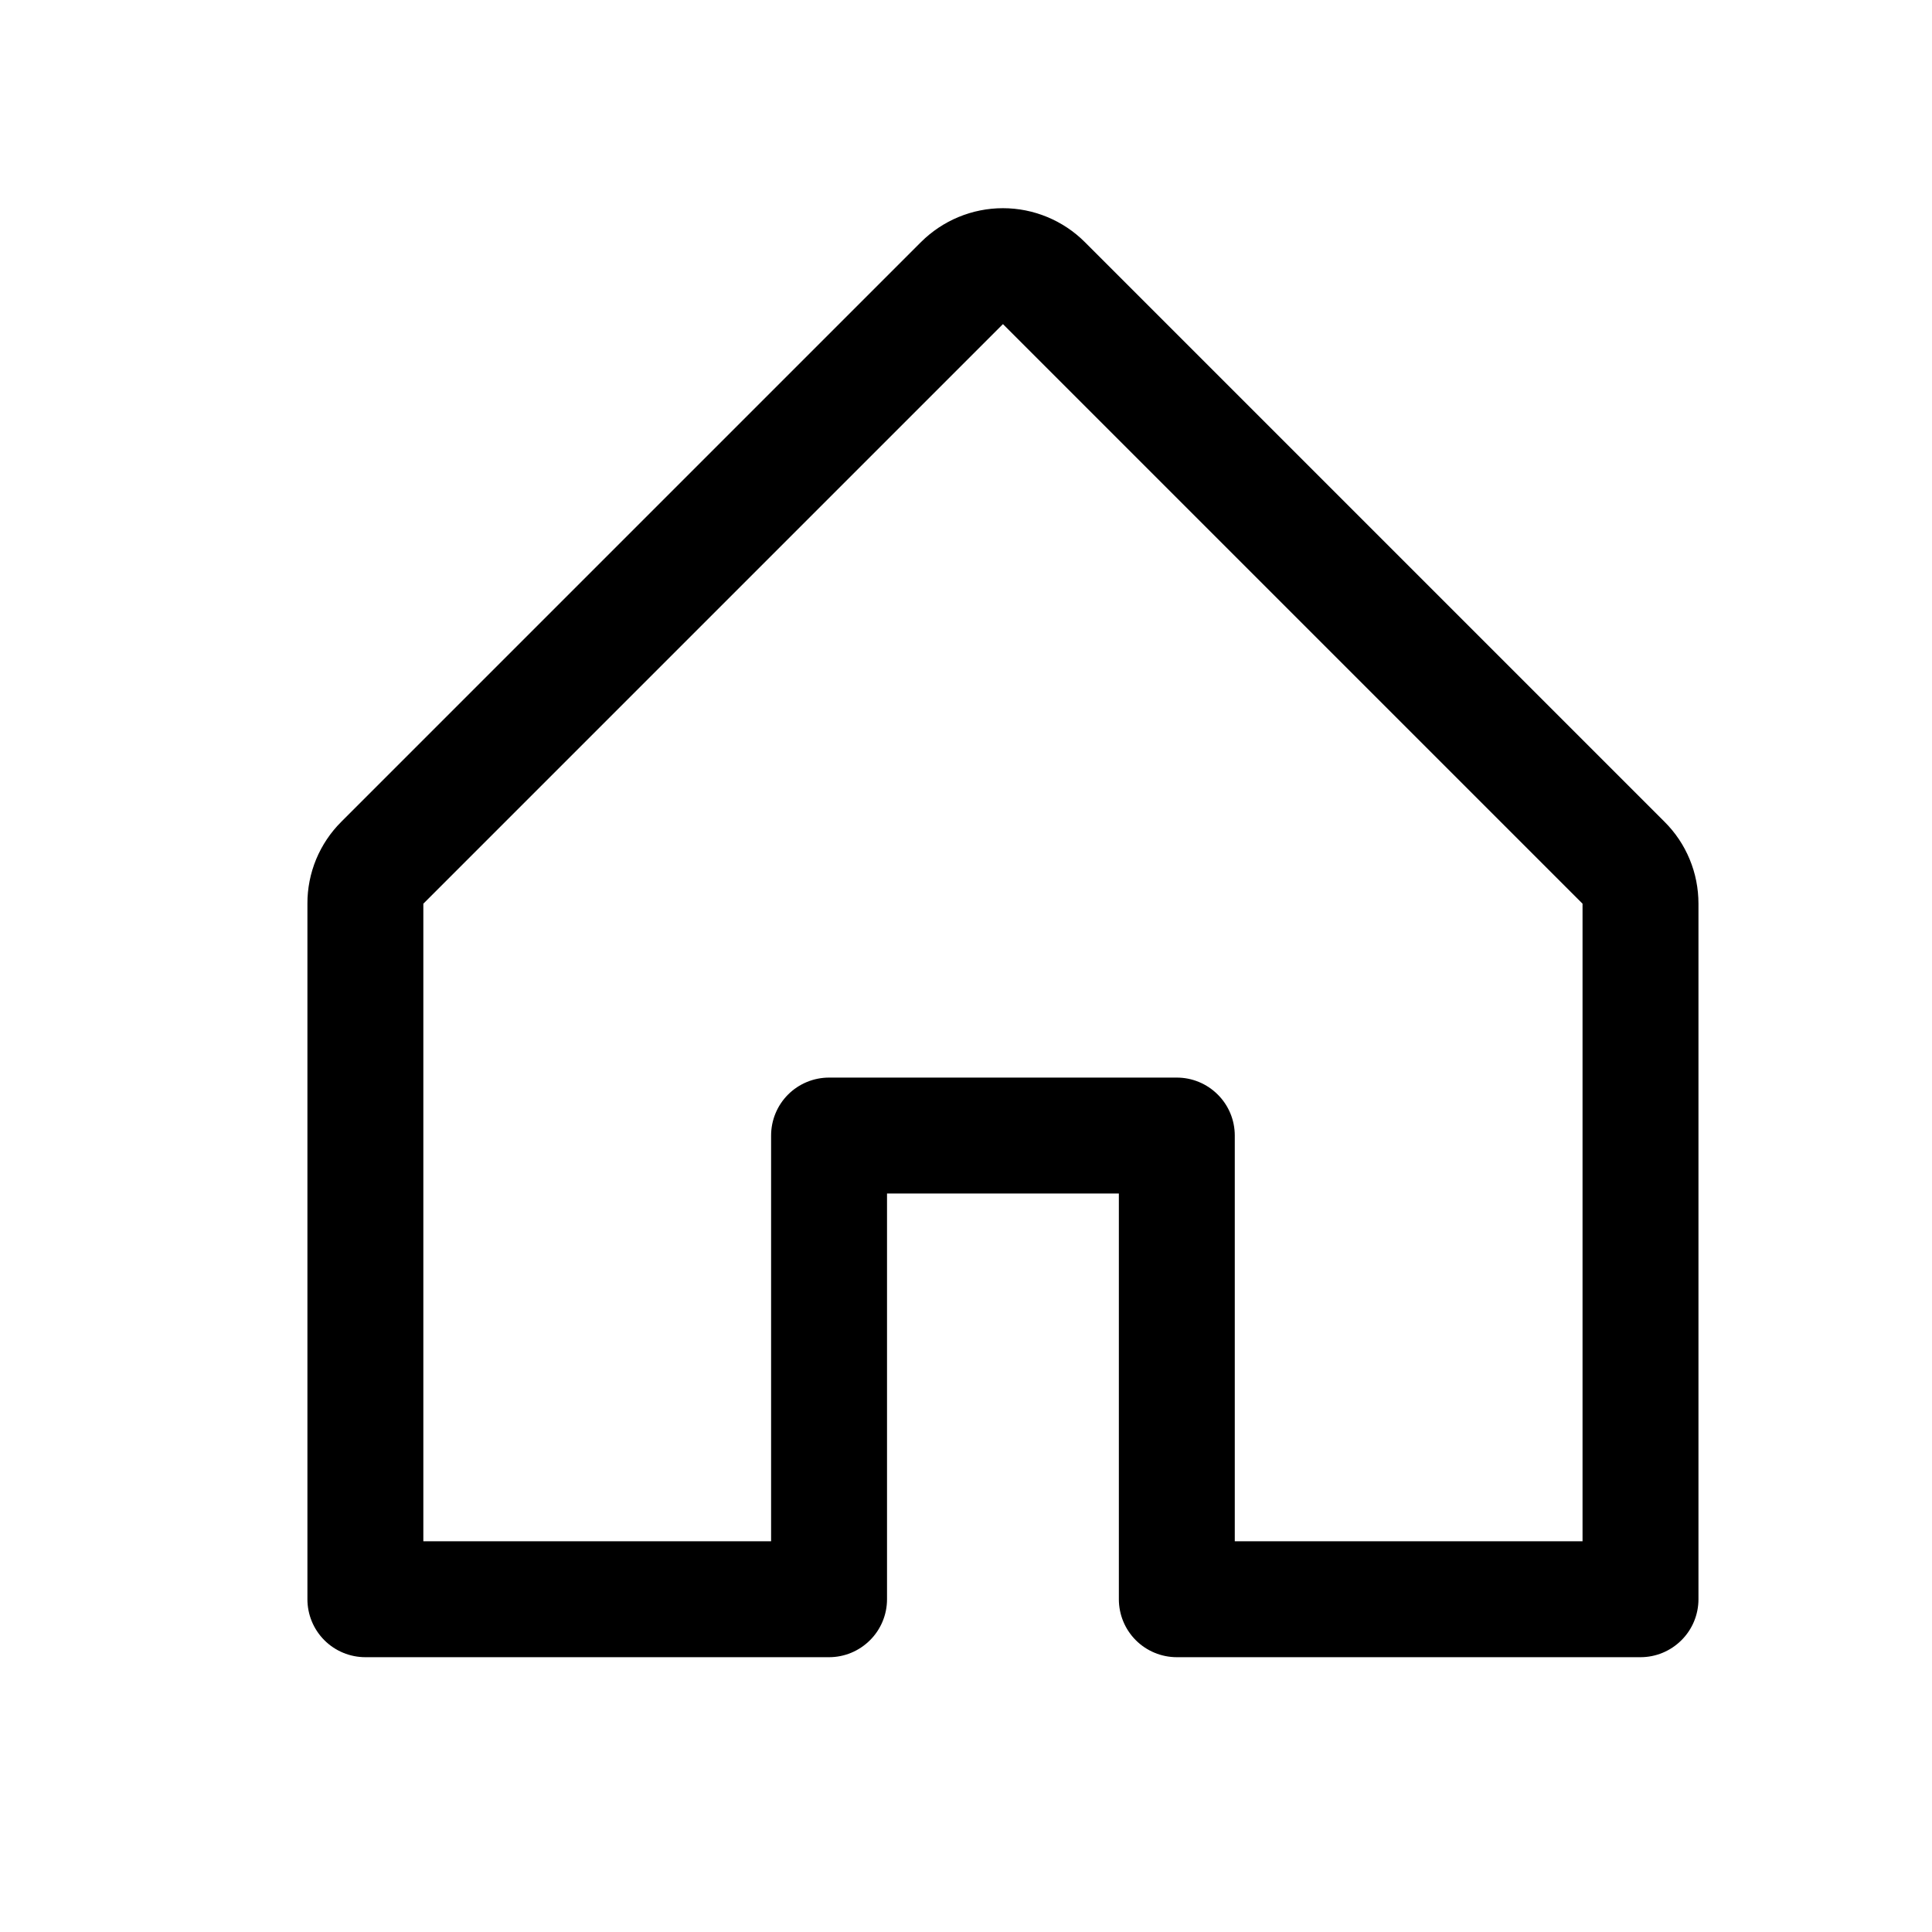
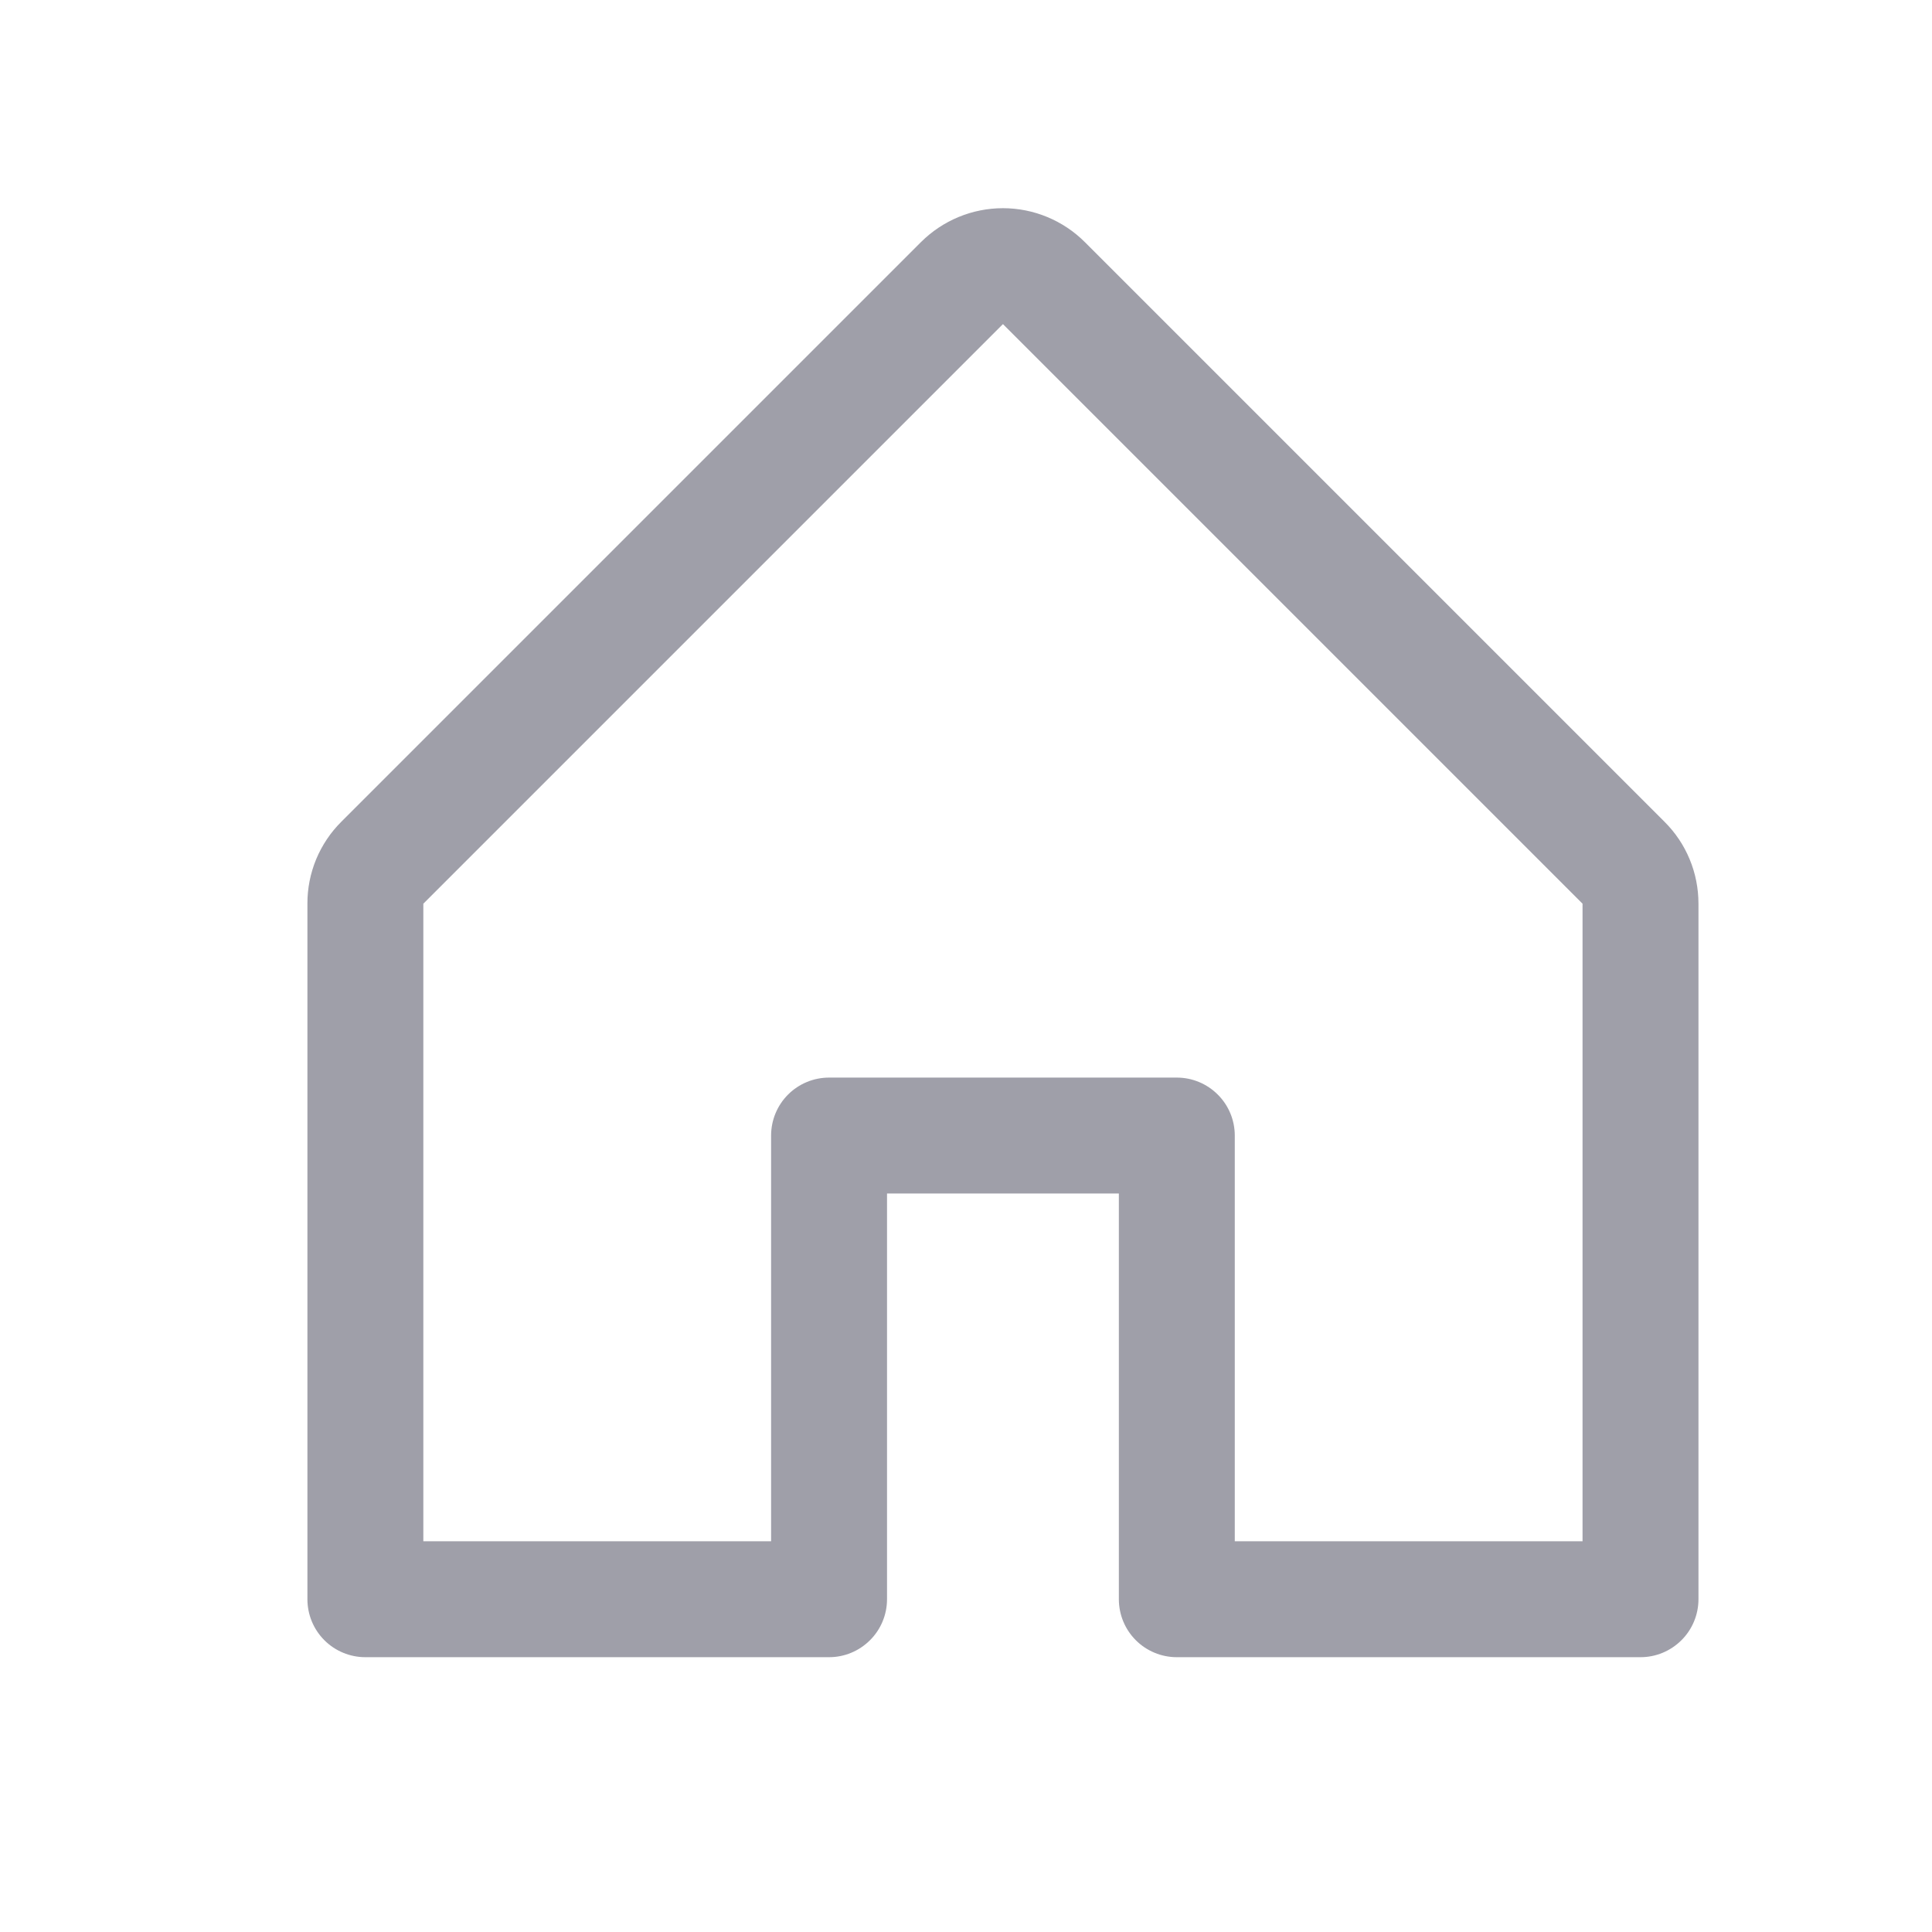
<svg xmlns="http://www.w3.org/2000/svg" width="25" height="25" viewBox="0 0 25 25" fill="none">
-   <path d="M21.538 10.633L14.038 3.133C13.757 2.852 13.375 2.694 12.978 2.694C12.58 2.694 12.199 2.852 11.917 3.133L4.417 10.633C4.277 10.772 4.167 10.937 4.091 11.119C4.016 11.301 3.977 11.497 3.978 11.694V20.694C3.978 20.893 4.057 21.084 4.197 21.224C4.338 21.365 4.529 21.444 4.728 21.444H10.728C10.927 21.444 11.117 21.365 11.258 21.224C11.399 21.084 11.478 20.893 11.478 20.694V15.444H14.478V20.694C14.478 20.893 14.557 21.084 14.697 21.224C14.838 21.365 15.029 21.444 15.228 21.444H21.228C21.427 21.444 21.617 21.365 21.758 21.224C21.899 21.084 21.978 20.893 21.978 20.694V11.694C21.978 11.497 21.94 11.301 21.864 11.119C21.789 10.937 21.678 10.772 21.538 10.633ZM20.478 19.944H15.978V14.694C15.978 14.495 15.899 14.304 15.758 14.164C15.617 14.023 15.427 13.944 15.228 13.944H10.728C10.529 13.944 10.338 14.023 10.197 14.164C10.057 14.304 9.978 14.495 9.978 14.694V19.944H5.478V11.694L12.978 4.194L20.478 11.694V19.944Z" fill="currentColor" />
+   <path d="M21.538 10.633L14.038 3.133C13.757 2.852 13.375 2.694 12.978 2.694C12.58 2.694 12.199 2.852 11.917 3.133L4.417 10.633C4.277 10.772 4.167 10.937 4.091 11.119C4.016 11.301 3.977 11.497 3.978 11.694V20.694C3.978 20.893 4.057 21.084 4.197 21.224C4.338 21.365 4.529 21.444 4.728 21.444H10.728C10.927 21.444 11.117 21.365 11.258 21.224C11.399 21.084 11.478 20.893 11.478 20.694V15.444H14.478V20.694C14.478 20.893 14.557 21.084 14.697 21.224C14.838 21.365 15.029 21.444 15.228 21.444H21.228C21.427 21.444 21.617 21.365 21.758 21.224C21.899 21.084 21.978 20.893 21.978 20.694V11.694C21.978 11.497 21.94 11.301 21.864 11.119C21.789 10.937 21.678 10.772 21.538 10.633ZM20.478 19.944H15.978V14.694C15.978 14.495 15.899 14.304 15.758 14.164C15.617 14.023 15.427 13.944 15.228 13.944H10.728C10.529 13.944 10.338 14.023 10.197 14.164C10.057 14.304 9.978 14.495 9.978 14.694V19.944H5.478V11.694L12.978 4.194L20.478 11.694V19.944Z" fill="#9F9FA9" />
</svg>
